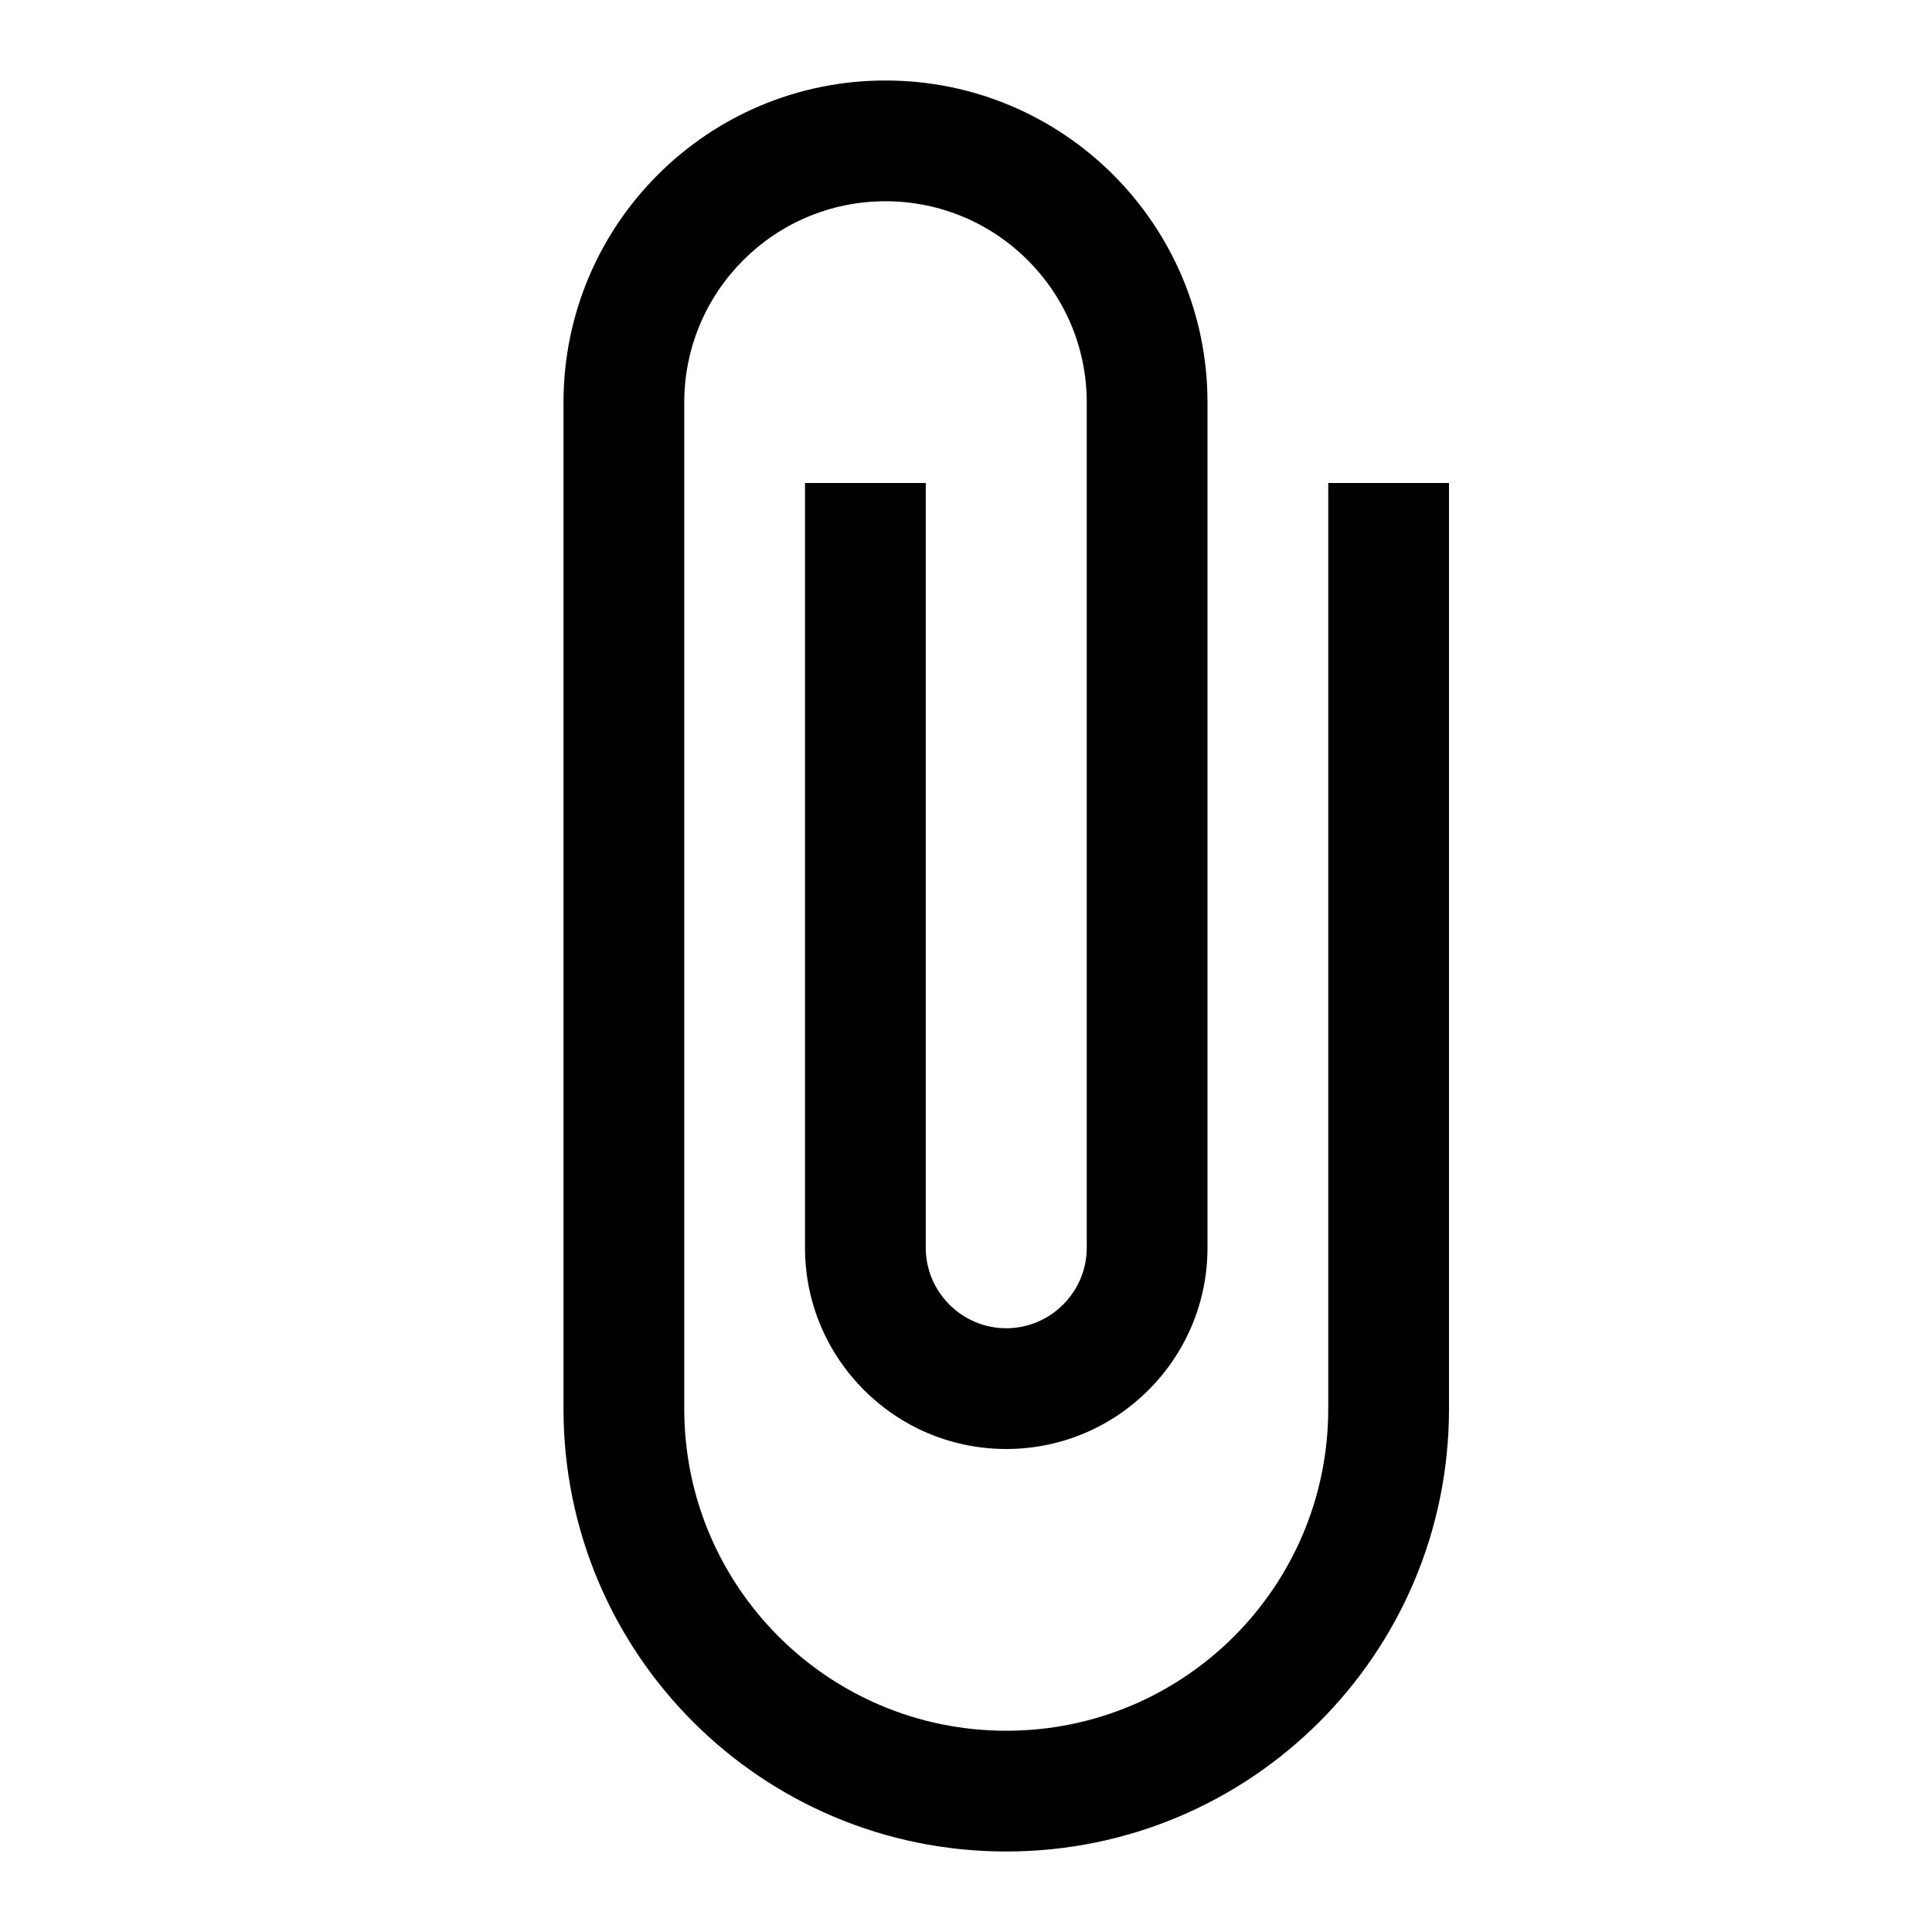
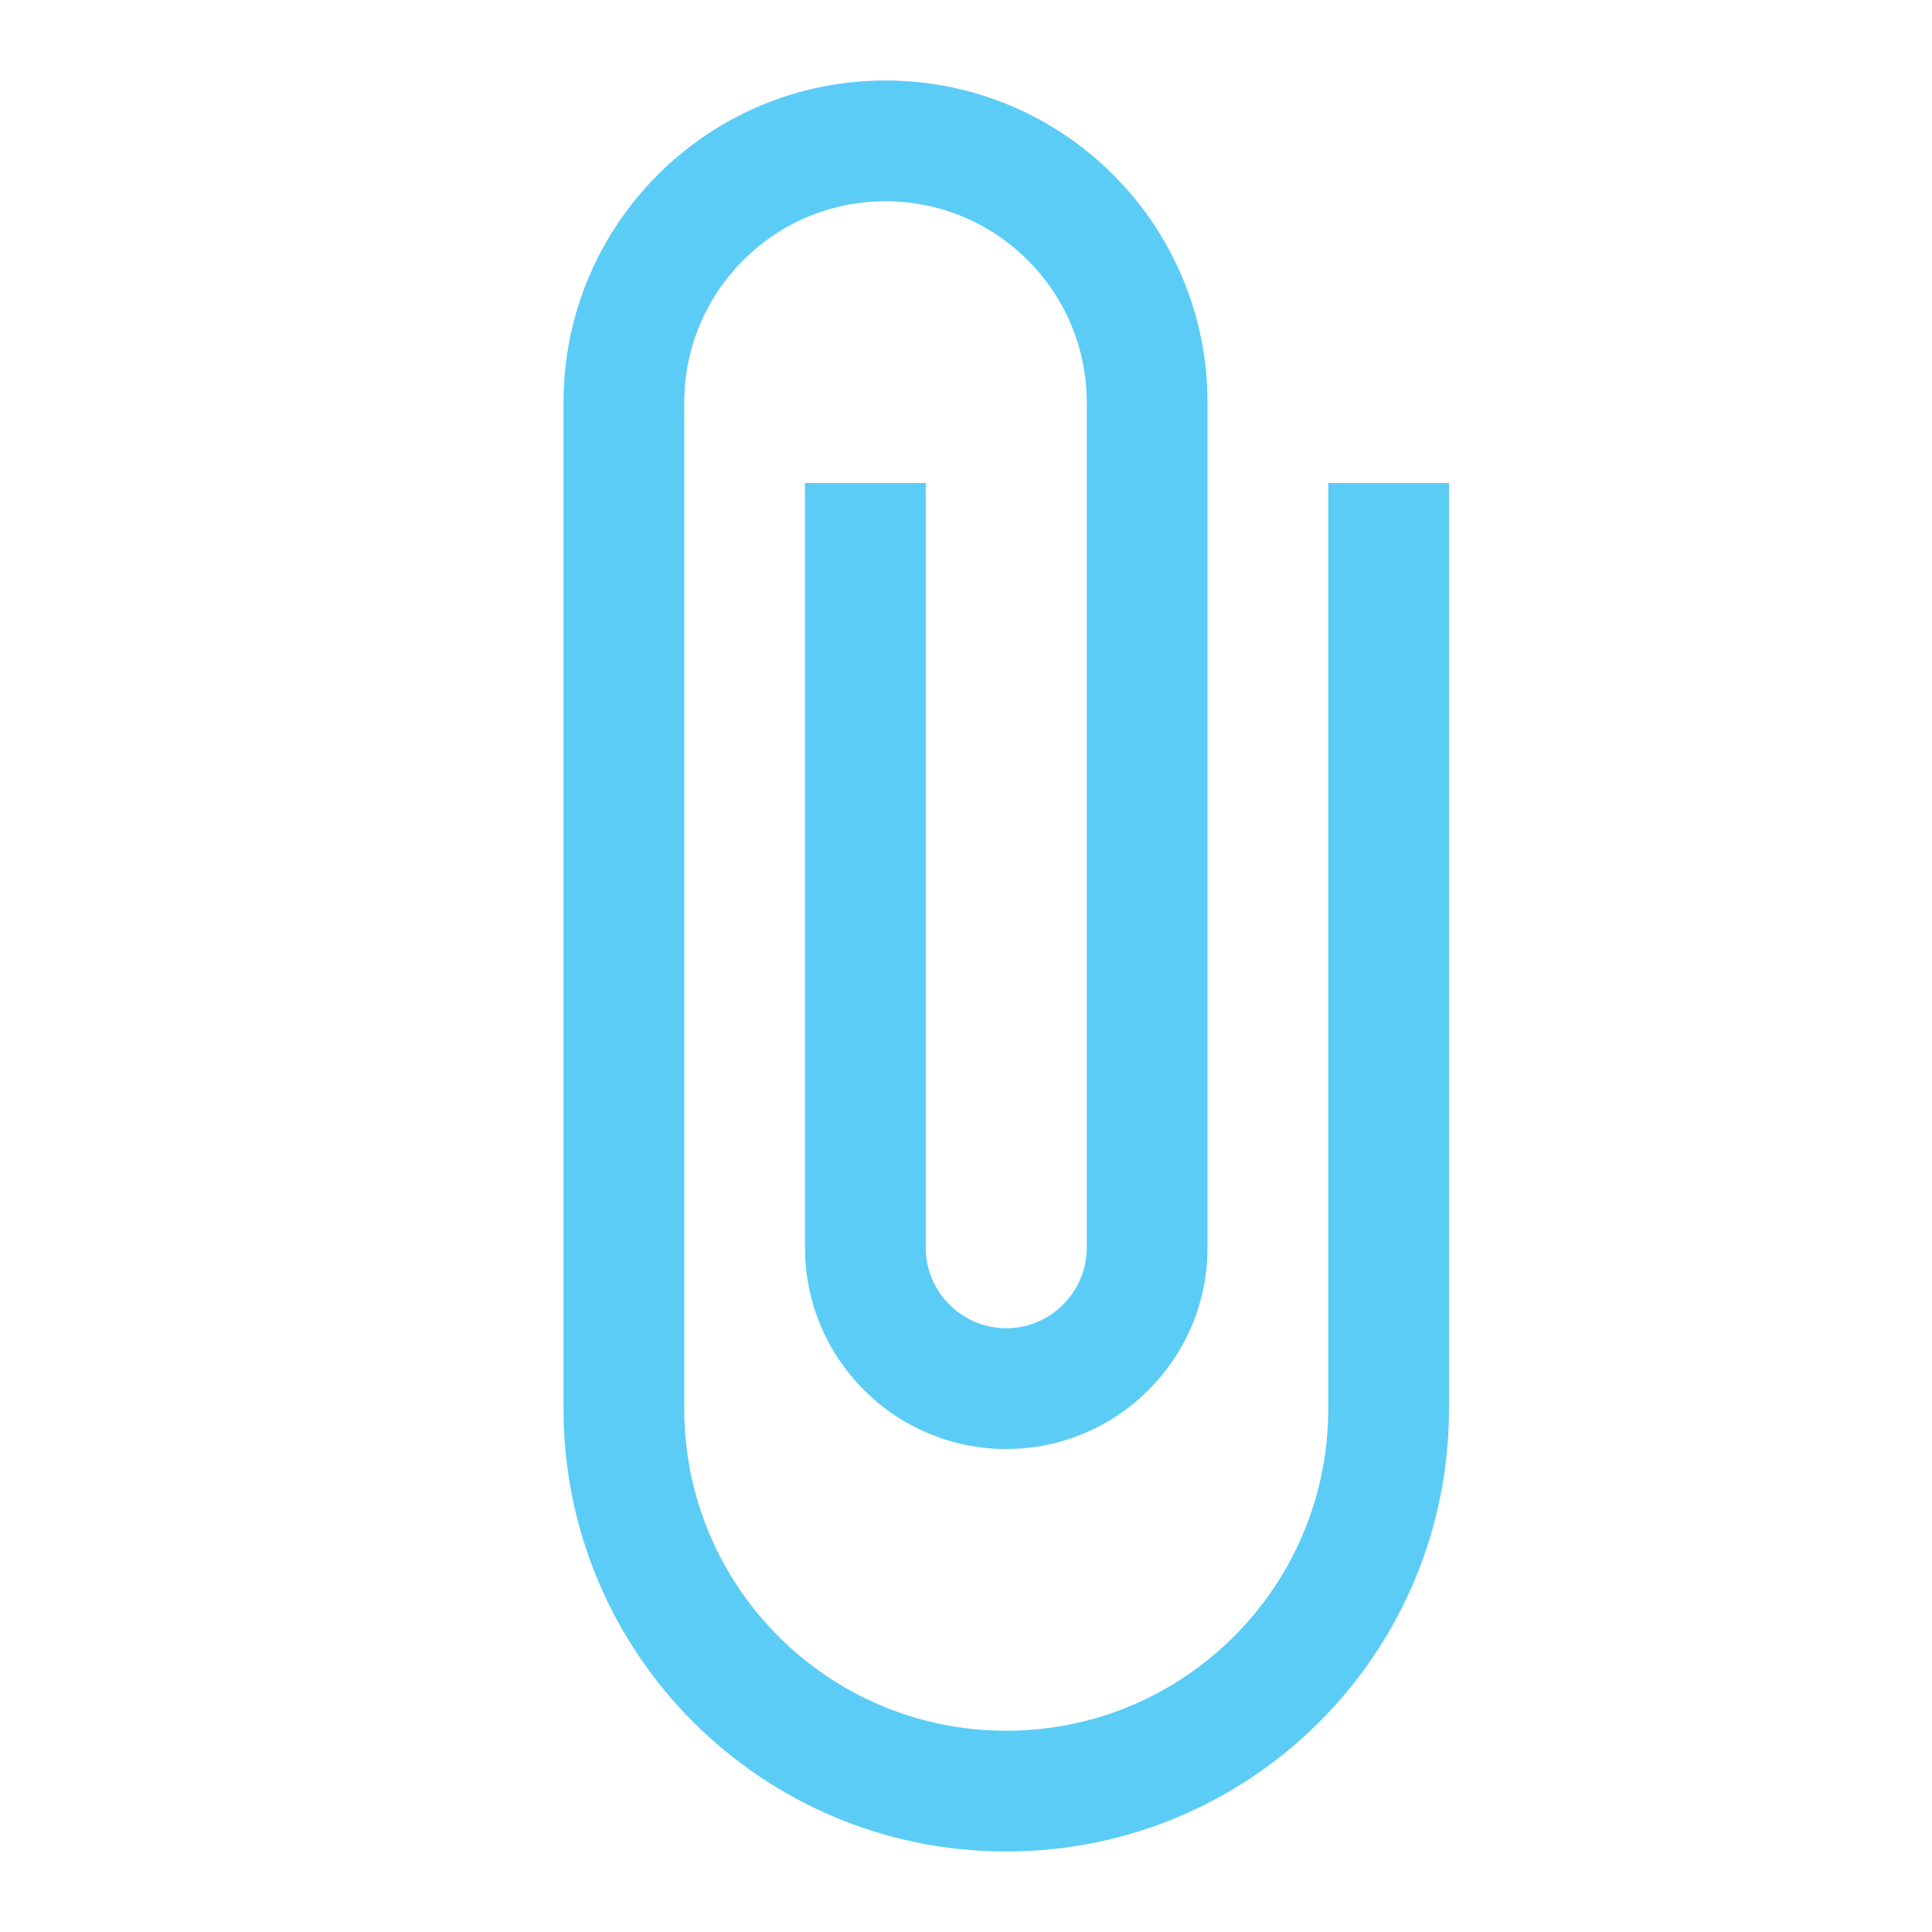
- <svg xmlns="http://www.w3.org/2000/svg" height="24px" viewBox="0 0 24 24" width="24px" fill="#000000">
+ <svg xmlns="http://www.w3.org/2000/svg" height="2em" viewBox="0 0 24 24" width="2em" fill="#5BCCF6">
  <path d="M0 0h24v24H0V0z" fill="none" />
  <path d="M16.5 6v11.5c0 2.21-1.79 4-4 4s-4-1.79-4-4V5c0-1.38 1.12-2.5 2.5-2.5s2.5 1.12 2.5 2.5v10.5c0 .55-.45 1-1 1s-1-.45-1-1V6H10v9.5c0 1.38 1.12 2.5 2.5 2.5s2.5-1.12 2.5-2.5V5c0-2.21-1.79-4-4-4S7 2.79 7 5v12.5c0 3.04 2.46 5.5 5.5 5.5s5.5-2.46 5.5-5.5V6h-1.5z" />
</svg>
